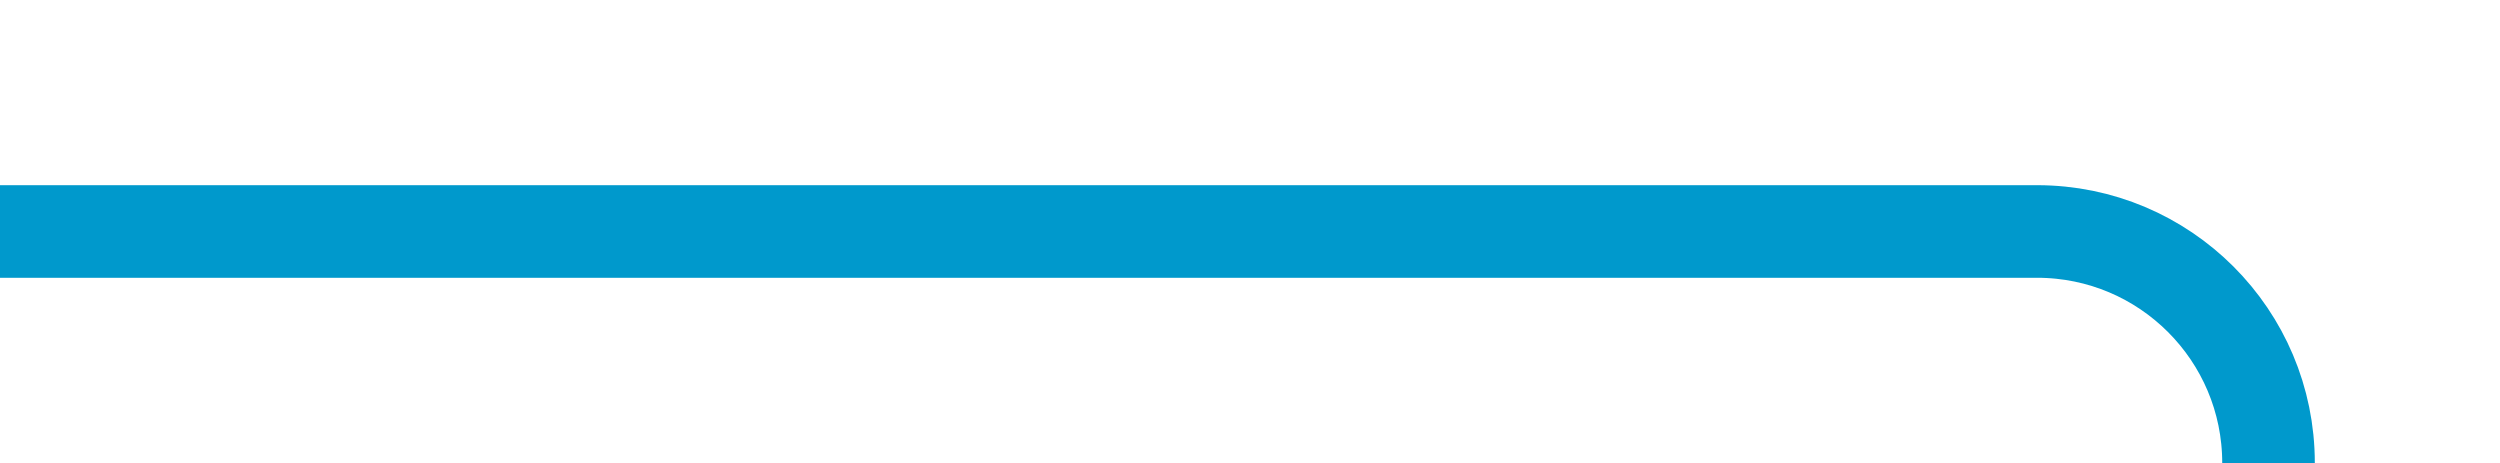
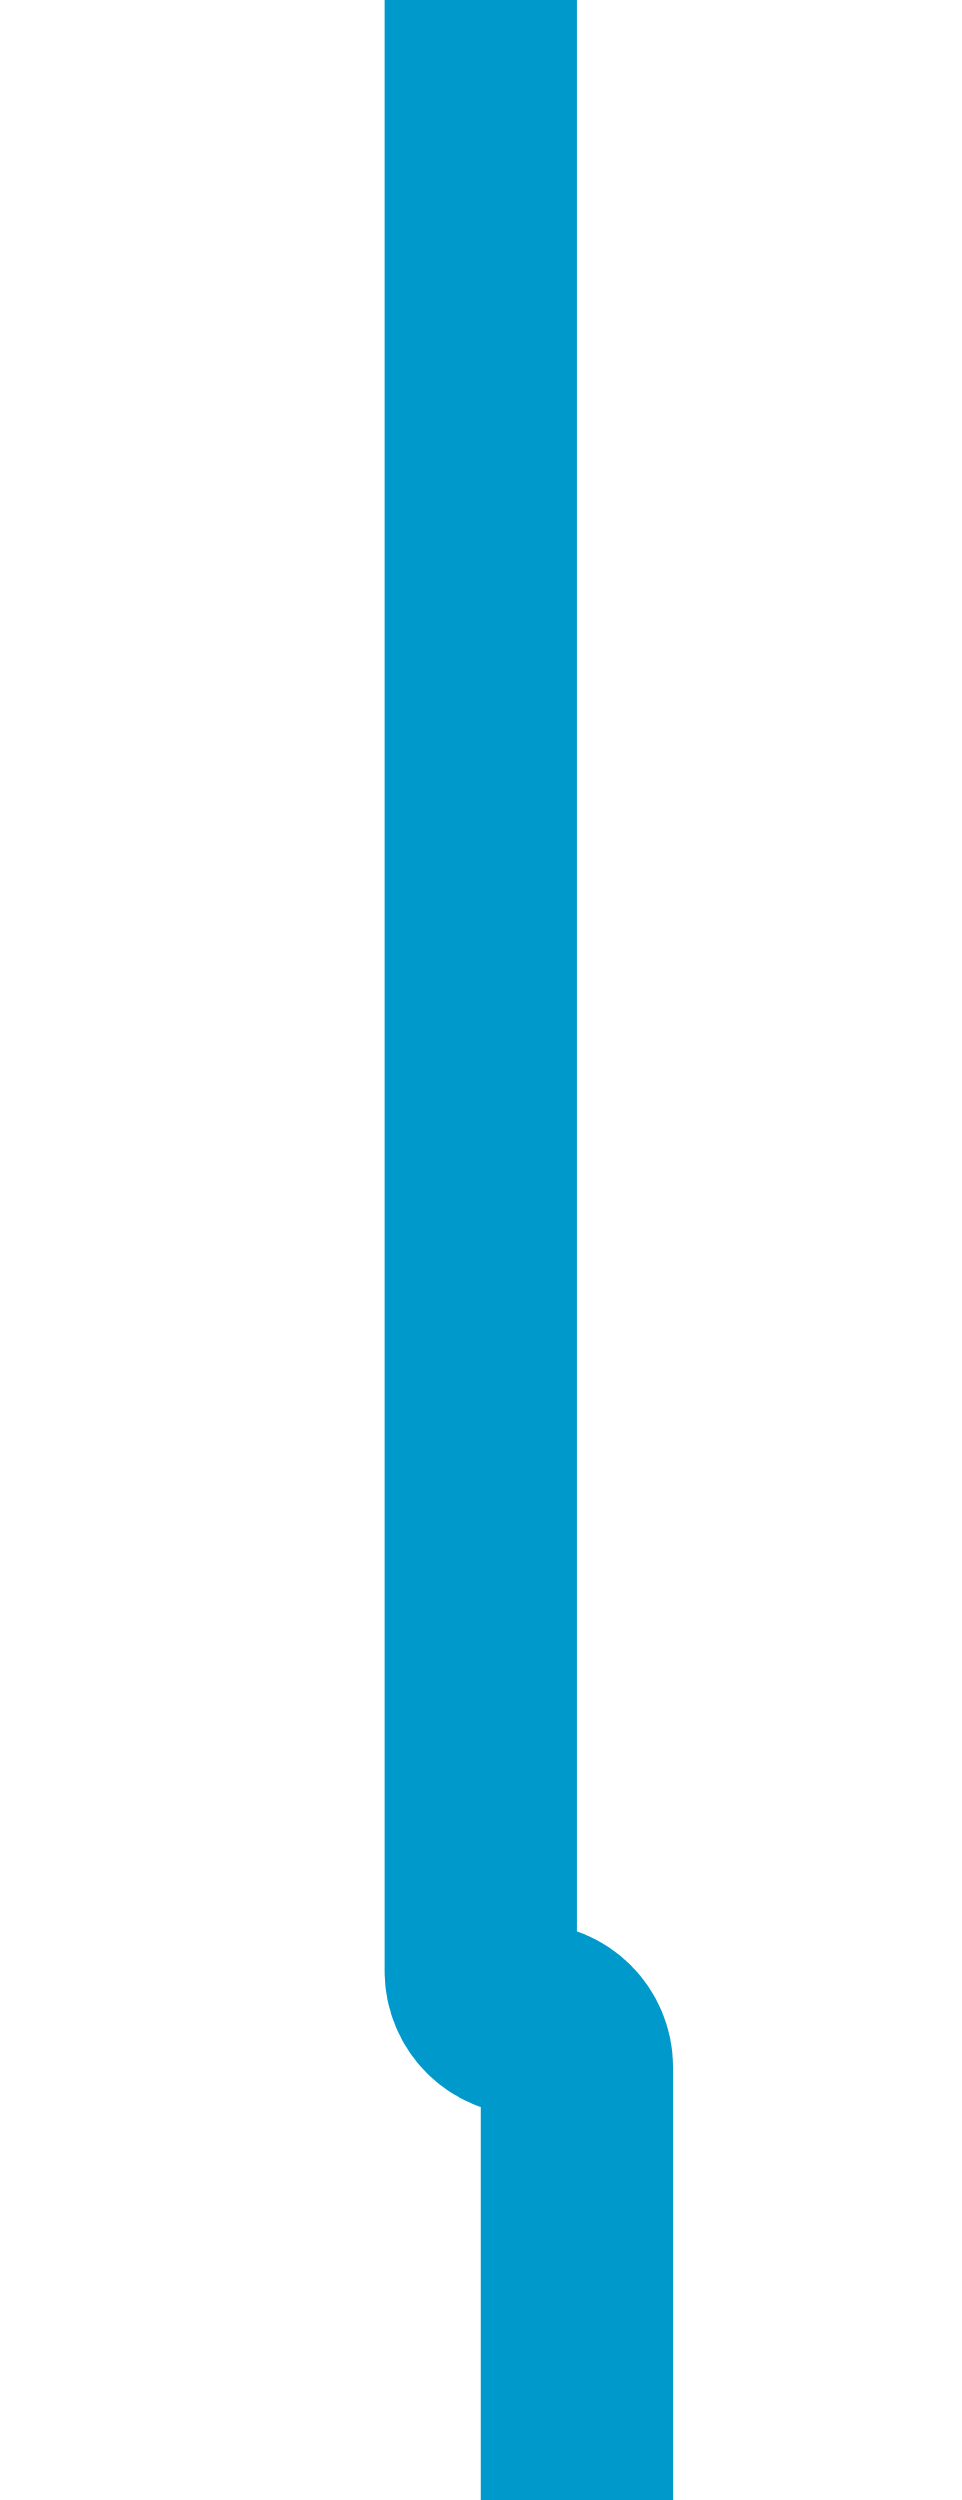
- <svg xmlns="http://www.w3.org/2000/svg" version="1.1" width="54px" height="10px" preserveAspectRatio="xMinYMid meet" viewBox="621 252  54 8">
-   <path d="M 621 256  L 665 256  A 5 5 0 0 1 670 261 L 670 272  A 5 5 0 0 0 675 277 L 714 277  " stroke-width="2" stroke="#0099cc" fill="none" />
-   <path d="M 713 284.6  L 720 277  L 713 269.4  L 713 284.6  Z " fill-rule="nonzero" fill="#0099cc" stroke="none" />
+ <svg xmlns="http://www.w3.org/2000/svg" version="1.1" width="10px" height="26px" preserveAspectRatio="xMidYMin meet" viewBox="766 307  8 26">
+   <path d="M 770 307  L 770 327.5  A 0.5 0.5 0 0 0 770.5 328 A 0.5 0.5 0 0 1 771 328.5 L 771 343  " stroke-width="2" stroke="#0099cc" fill="none" />
+   <path d="M 763.4 342  L 771 349  L 778.6 342  L 763.4 342  Z " fill-rule="nonzero" fill="#0099cc" stroke="none" />
</svg>
